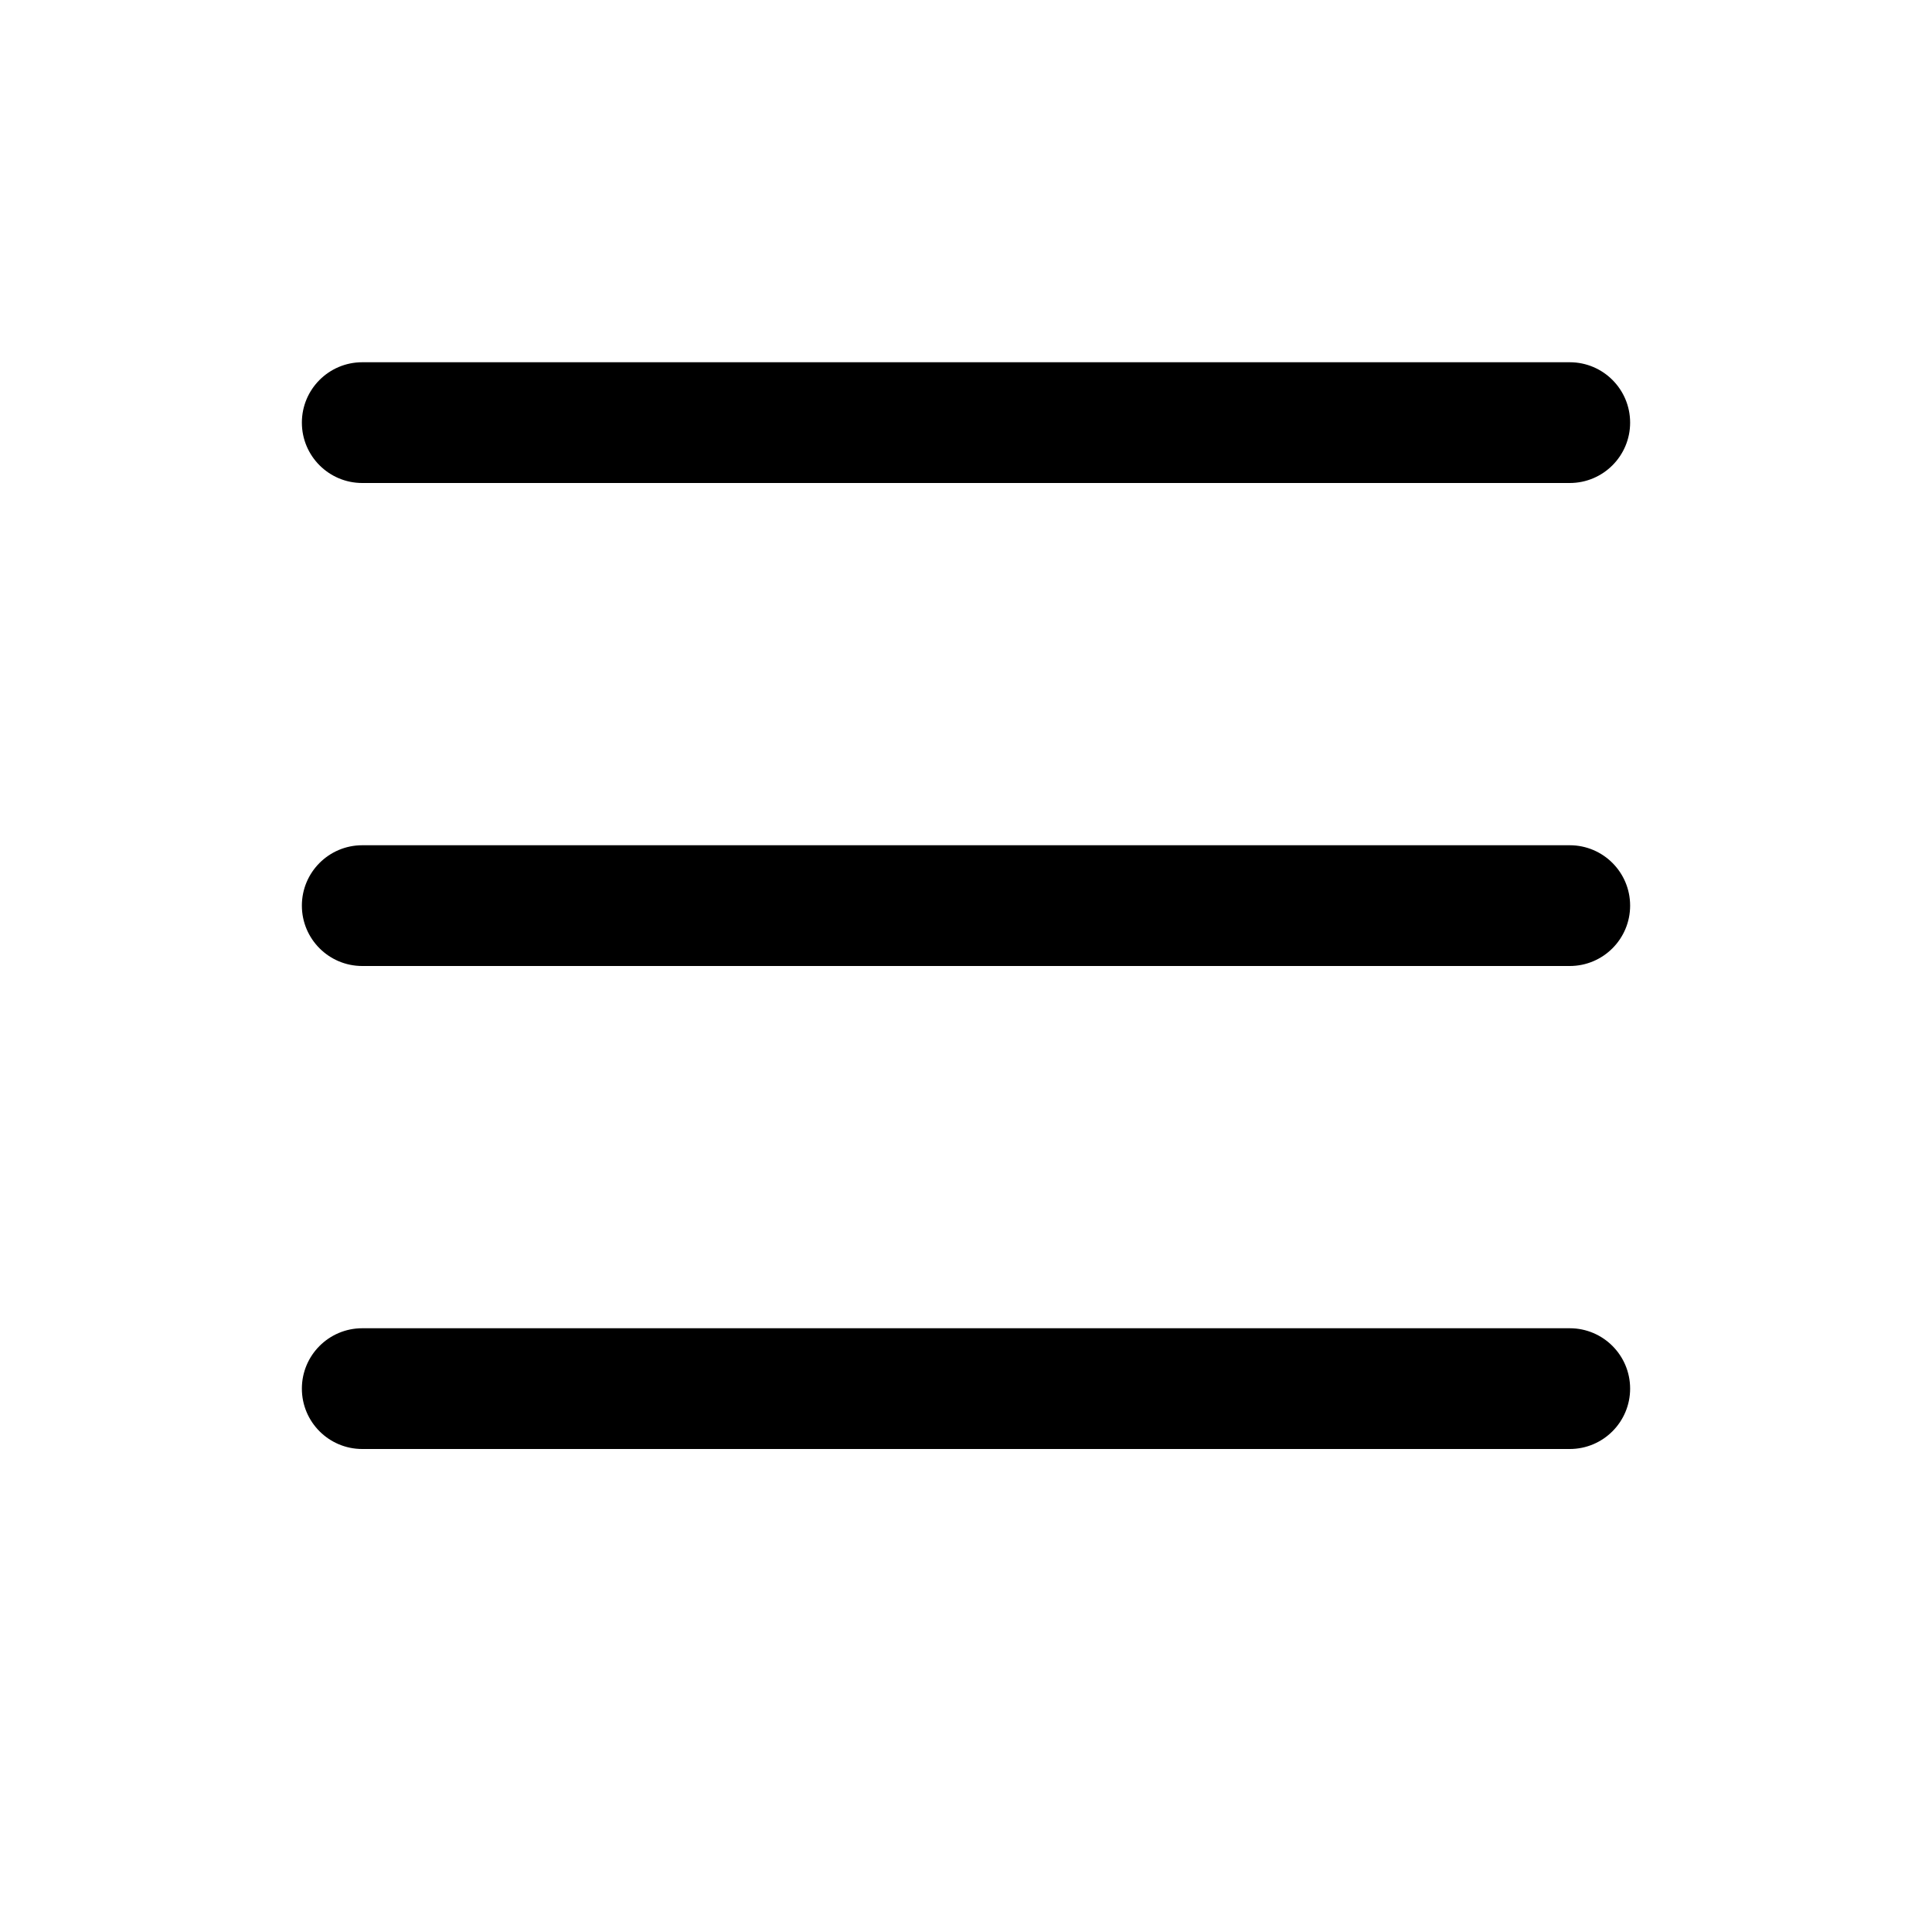
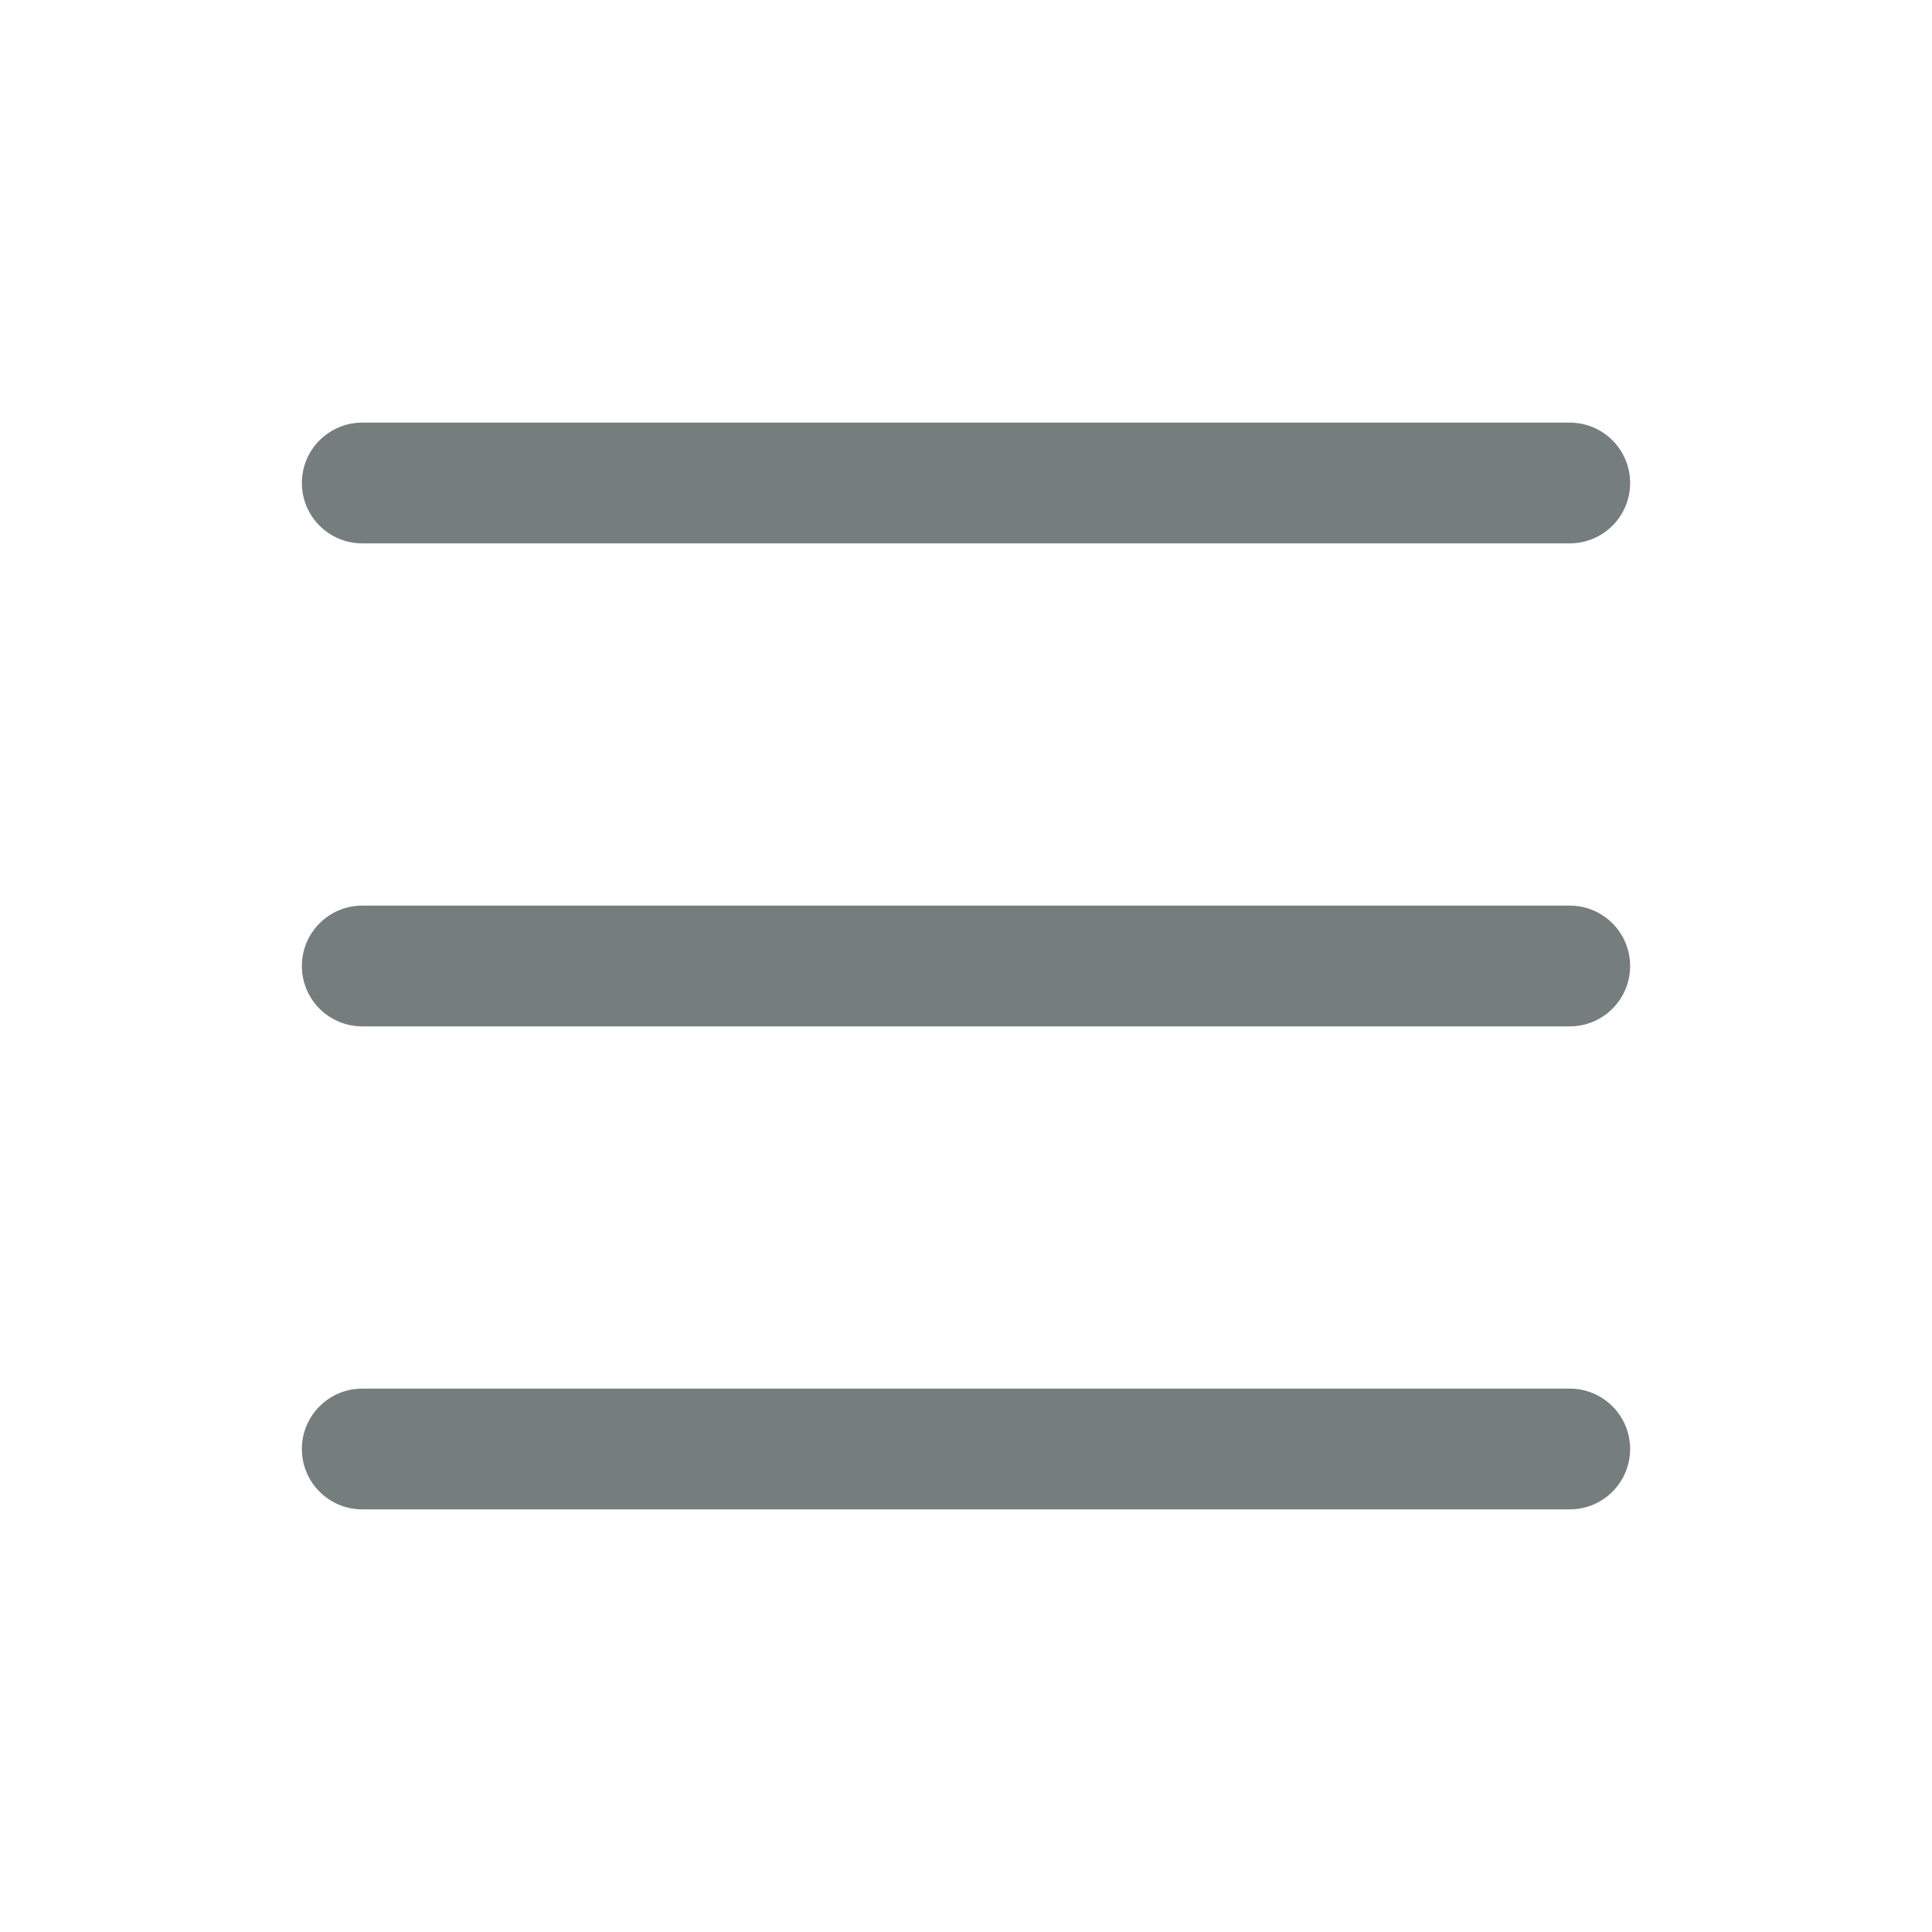
- <svg xmlns="http://www.w3.org/2000/svg" width="16" height="16" fill="currentColor" class="bi bi-list" viewBox="0 0 16 16">
-   <path fill-rule="evenodd" d="M2.5 11.5A.5.5 0 0 1 3 11h10a.5.5 0 0 1 0 1H3a.5.5 0 0 1-.5-.5zm0-4A.5.5 0 0 1 3 7h10a.5.5 0 0 1 0 1H3a.5.5 0 0 1-.5-.5zm0-4A.5.5 0 0 1 3 3h10a.5.5 0 0 1 0 1H3a.5.5 0 0 1-.5-.5z" />
+ <svg xmlns="http://www.w3.org/2000/svg" width="16" height="16" fill="#767D7D" class="bi bi-list" viewBox="0 0 16 16">
+   <path fill-rule="evenodd" d="M2.5 12a.5.5 0 0 1 .5-.5h10a.5.5 0 0 1 0 1H3a.5.5 0 0 1-.5-.5zm0-4a.5.5 0 0 1 .5-.5h10a.5.5 0 0 1 0 1H3a.5.5 0 0 1-.5-.5zm0-4a.5.5 0 0 1 .5-.5h10a.5.5 0 0 1 0 1H3a.5.5 0 0 1-.5-.5z" />
</svg>
